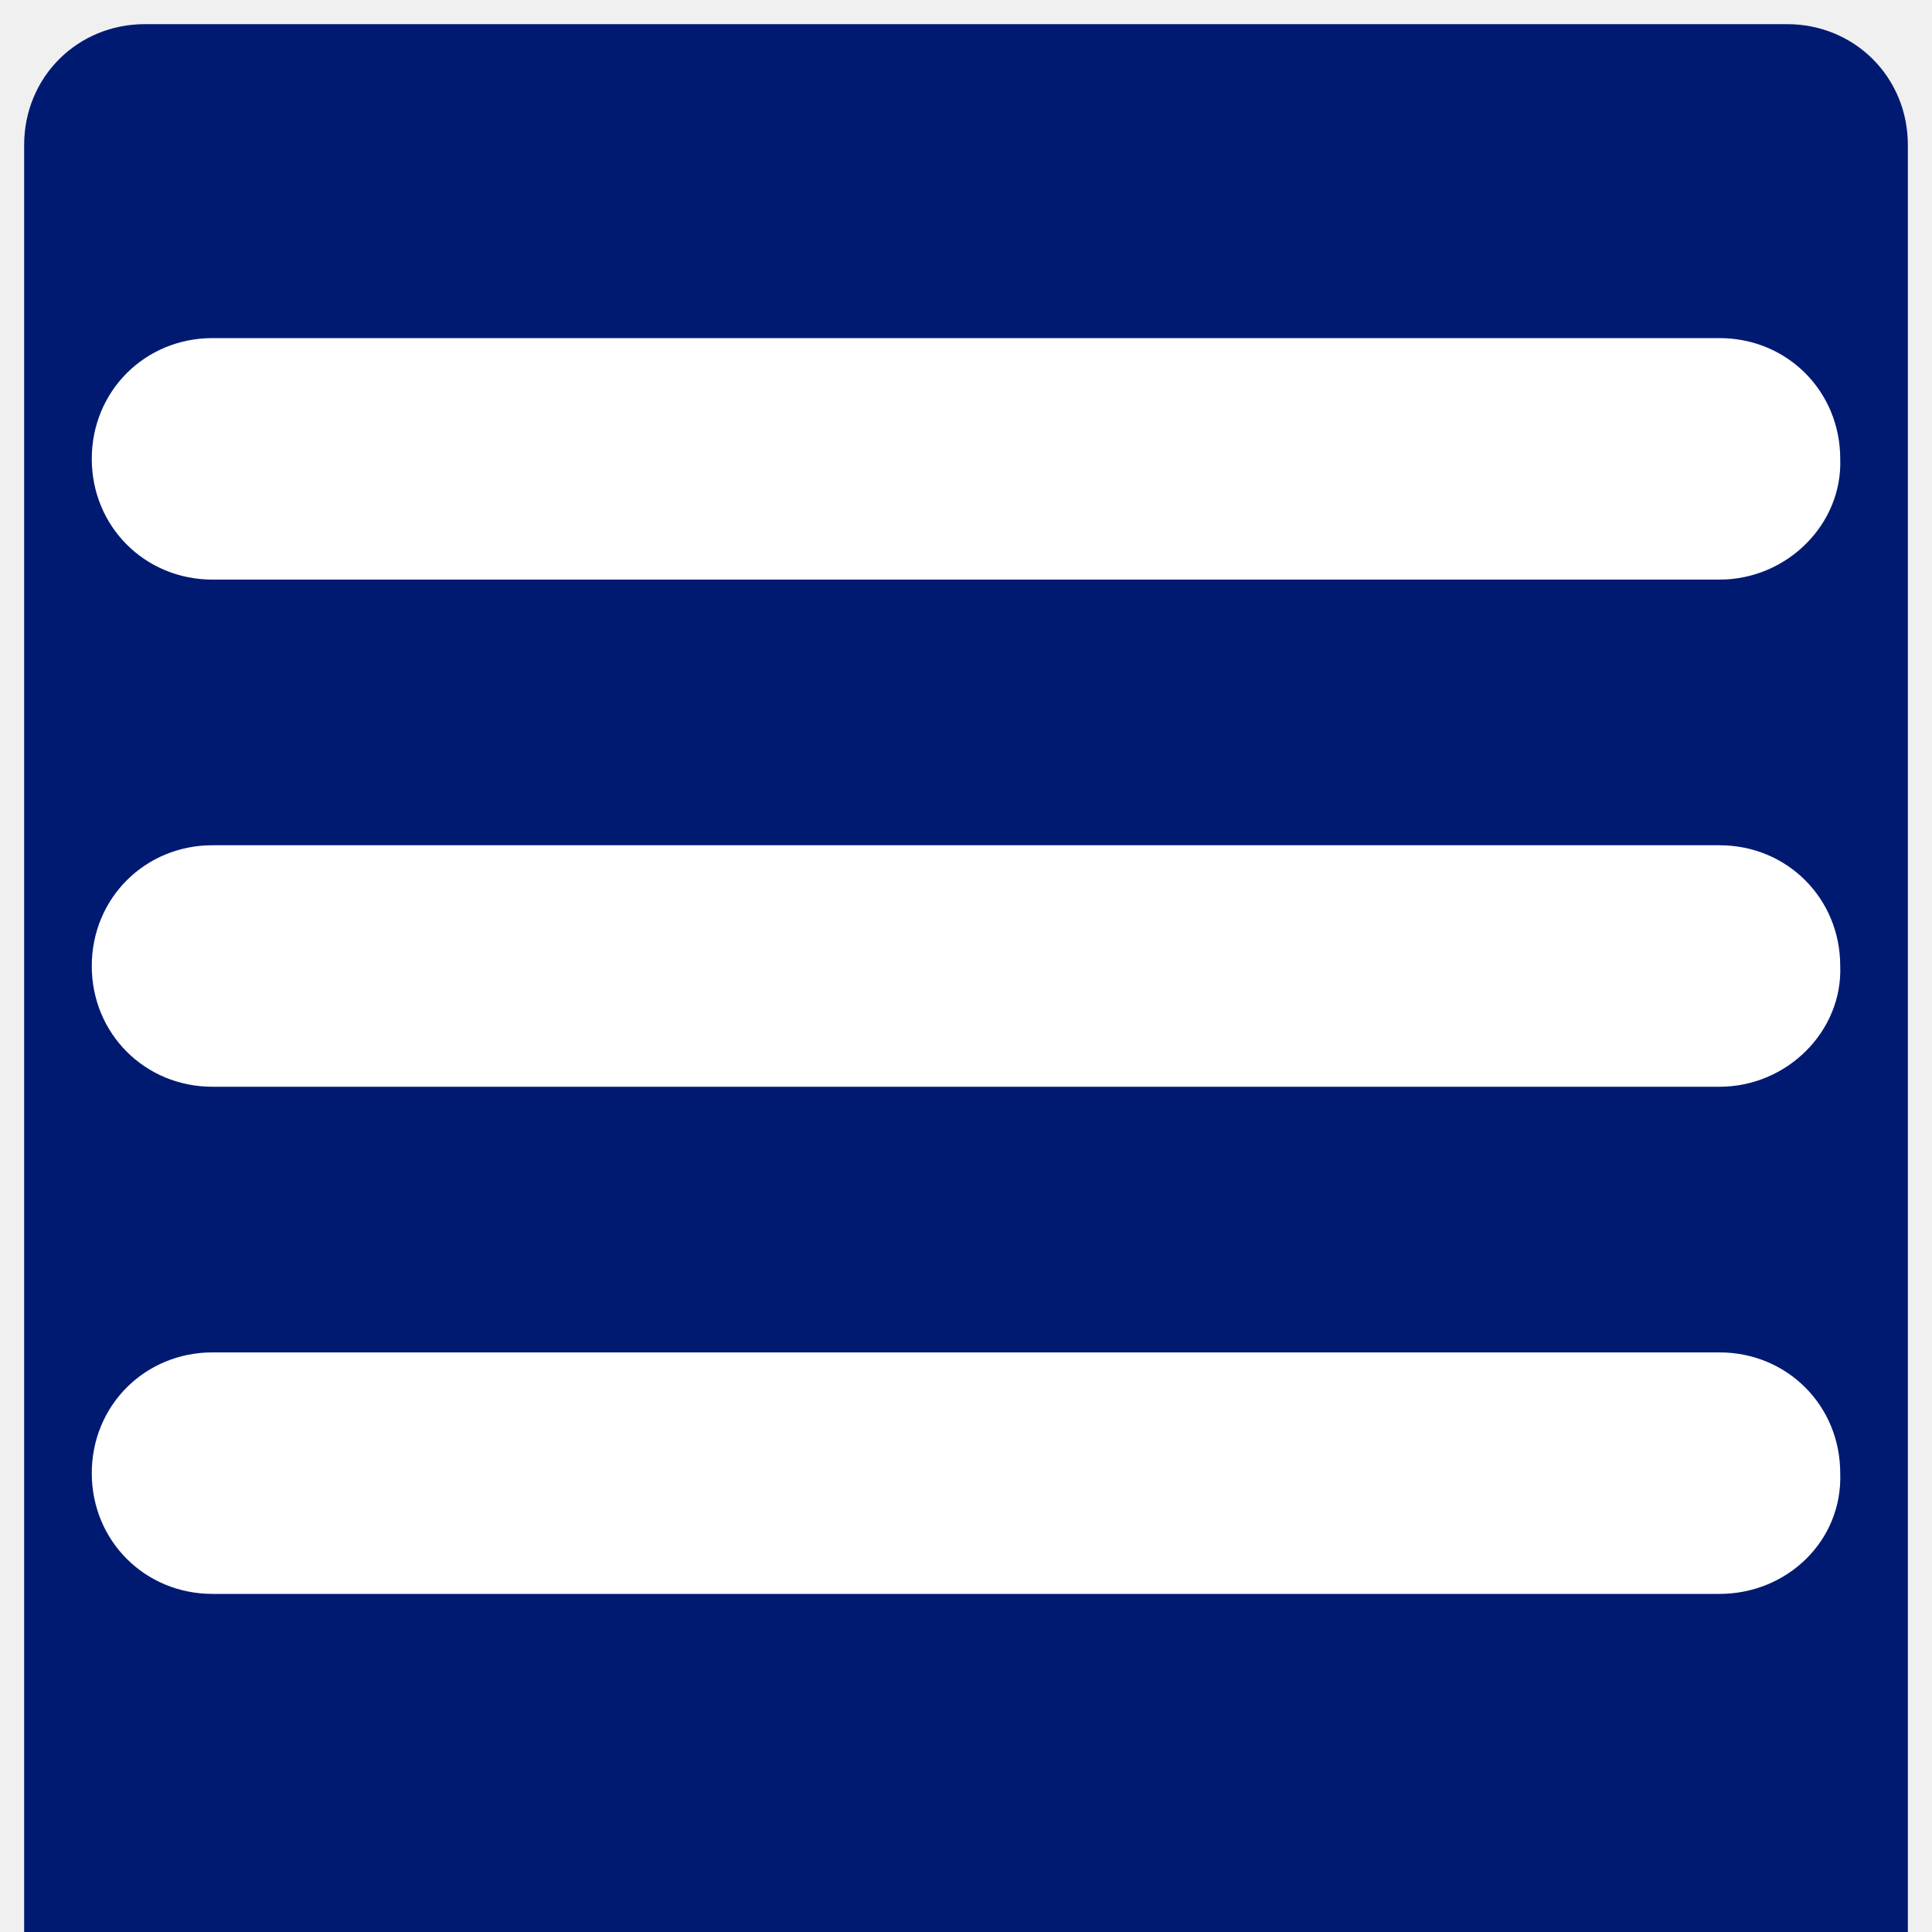
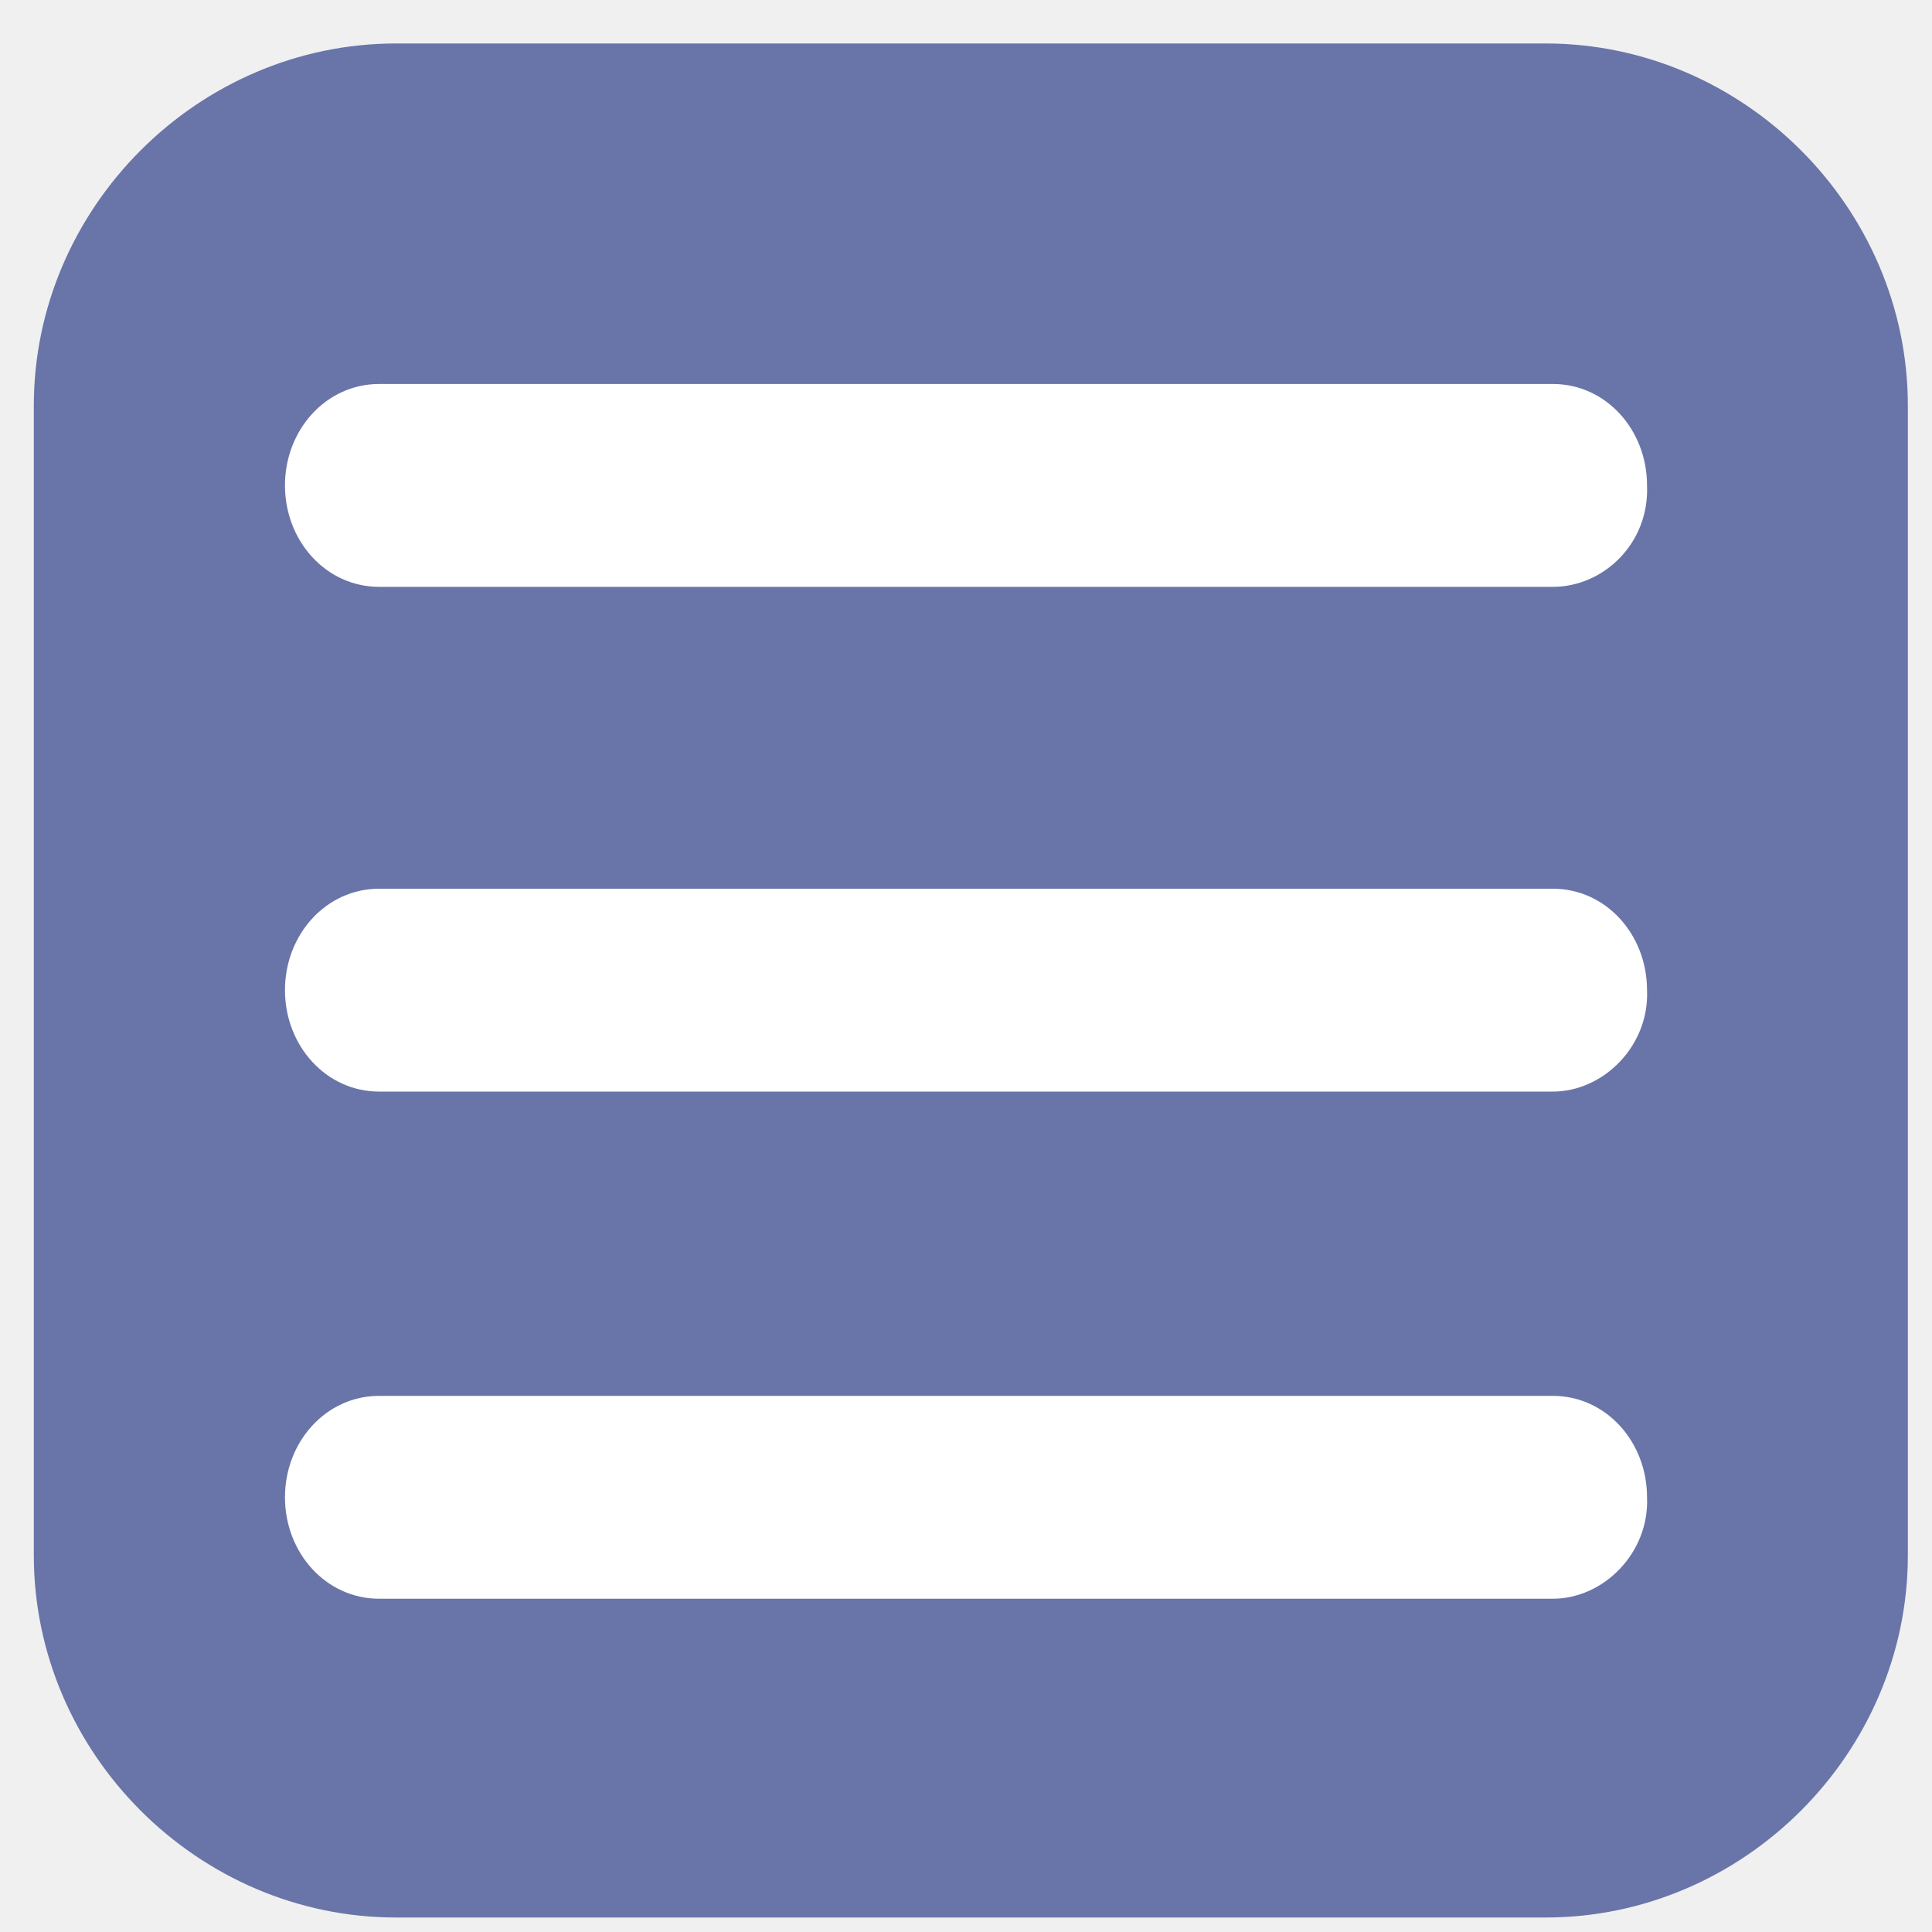
<svg xmlns="http://www.w3.org/2000/svg" version="1.1" id="Layer_1" x="0px" y="0px" viewBox="0 0 80 80" style="enable-background:new 0 0 80 80;" xml:space="preserve">
  <style type="text/css">
- 	.st0{fill:#001A72;}
+ 	.st0{fill:#6975A8;}
	.st1{fill:#FFFFFF;}
</style>
  <g>
-     <path class="st0" d="M1,80V6c0-2.8,2.2-5,5-5h68c2.8,0,5,2.2,5,5v74" />
-   </g>
-   <g>
    <g>
      <g>
-         <path class="st1" d="M71.2,24H8.8c-2.8,0-5-2.2-5-5s2.2-5,5-5h62.4c2.8,0,5,2.2,5,5C76.3,21.7,74,24,71.2,24z" />
-       </g>
-       <g>
-         <path class="st1" d="M71.2,45H8.8c-2.8,0-5-2.2-5-5s2.2-5,5-5h62.4c2.8,0,5,2.2,5,5C76.3,42.7,74,45,71.2,45z" />
-       </g>
-       <g>
-         <path class="st1" d="M71.2,66H8.8c-2.8,0-5-2.2-5-5s2.2-5,5-5h62.4c2.8,0,5,2.2,5,5C76.3,63.8,74,66,71.2,66z" />
+         <path class="st0" d="M64,79.4H16.4c-8.2,0-15-6.8-15-15V16.8c0-8.2,6.8-15,15-15H64c8.2,0,15,6.8,15,15v47.6     C79,72.6,72.2,79.4,64,79.4z" />
      </g>
    </g>
  </g>
+   <g>
+     <path class="st1" d="M64.3,24.3H15.7c-2.2,0-3.9-1.9-3.9-4.2s1.7-4.2,3.9-4.2h48.6c2.2,0,3.9,1.9,3.9,4.2   C68.3,22.5,66.4,24.3,64.3,24.3z" />
+   </g>
+   <g>
+     <path class="st1" d="M64.3,45.2H15.7c-2.2,0-3.9-1.9-3.9-4.2s1.7-4.2,3.9-4.2h48.6c2.2,0,3.9,1.9,3.9,4.2   C68.3,43.3,66.4,45.2,64.3,45.2z" />
+   </g>
+   <g>
+     <path class="st1" d="M64.3,66.2H15.7c-2.2,0-3.9-1.9-3.9-4.2s1.7-4.2,3.9-4.2h48.6c2.2,0,3.9,1.9,3.9,4.2   C68.3,64.3,66.4,66.2,64.3,66.2z" />
+   </g>
</svg>
